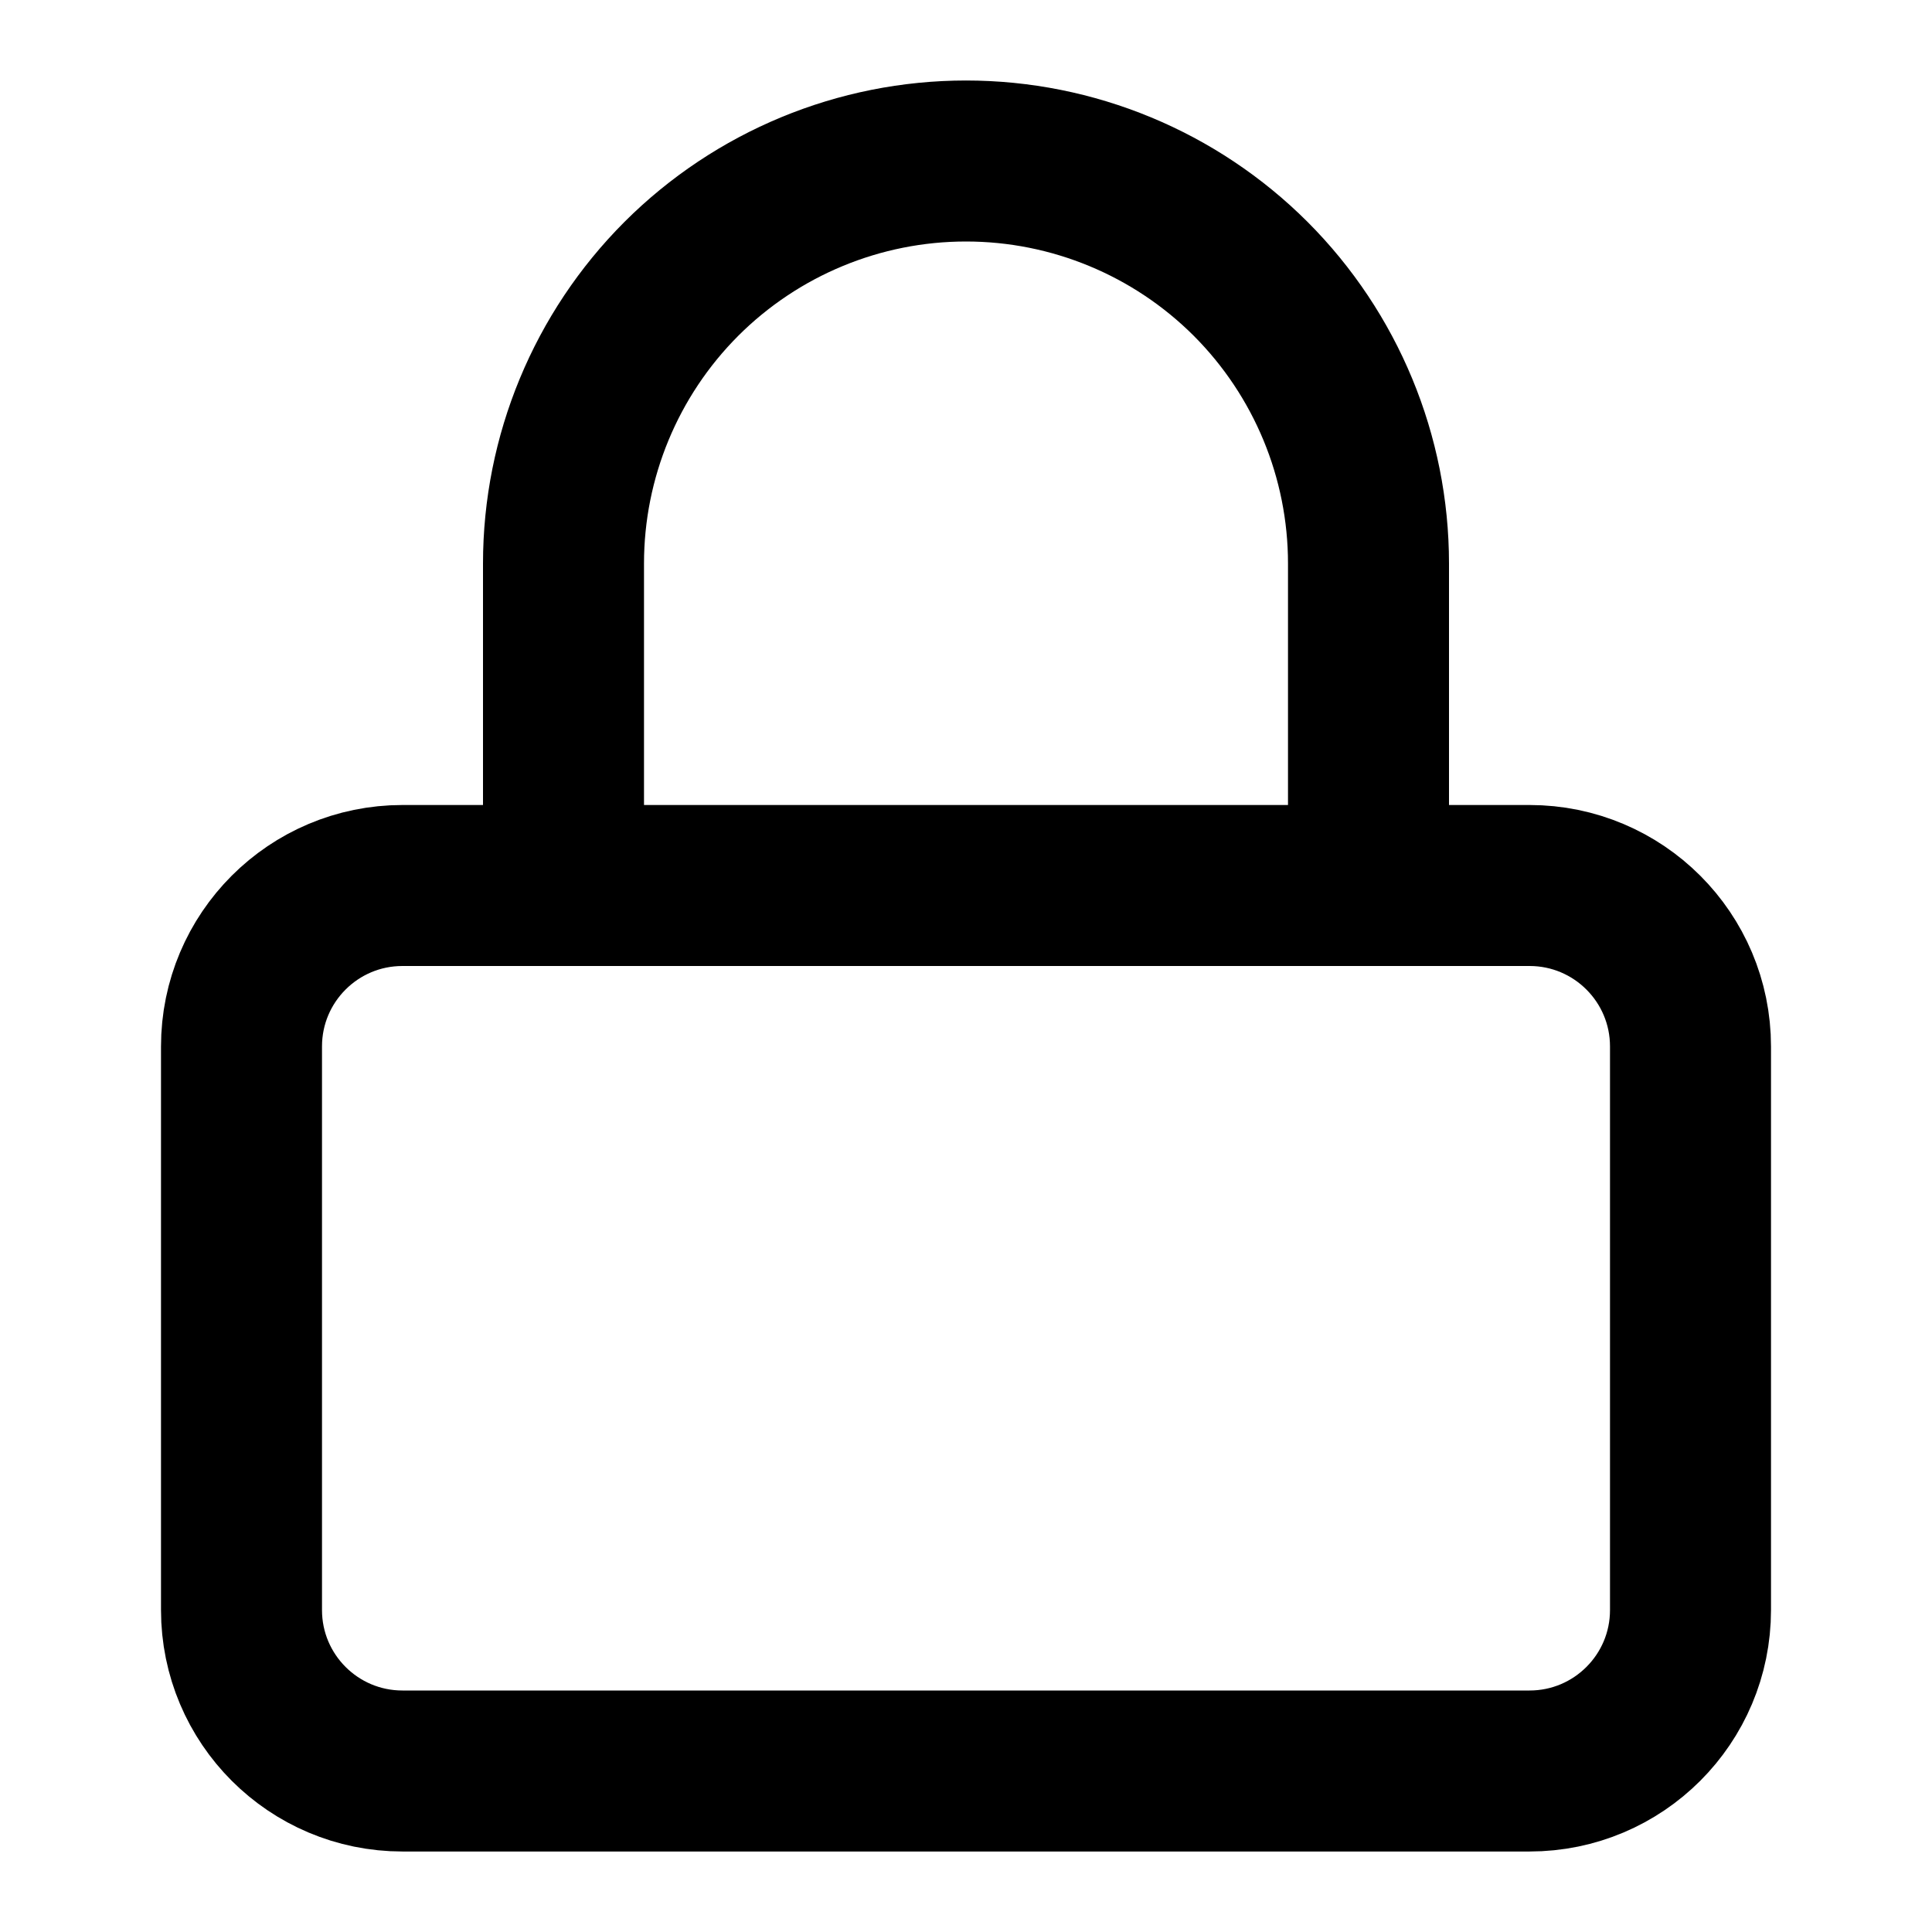
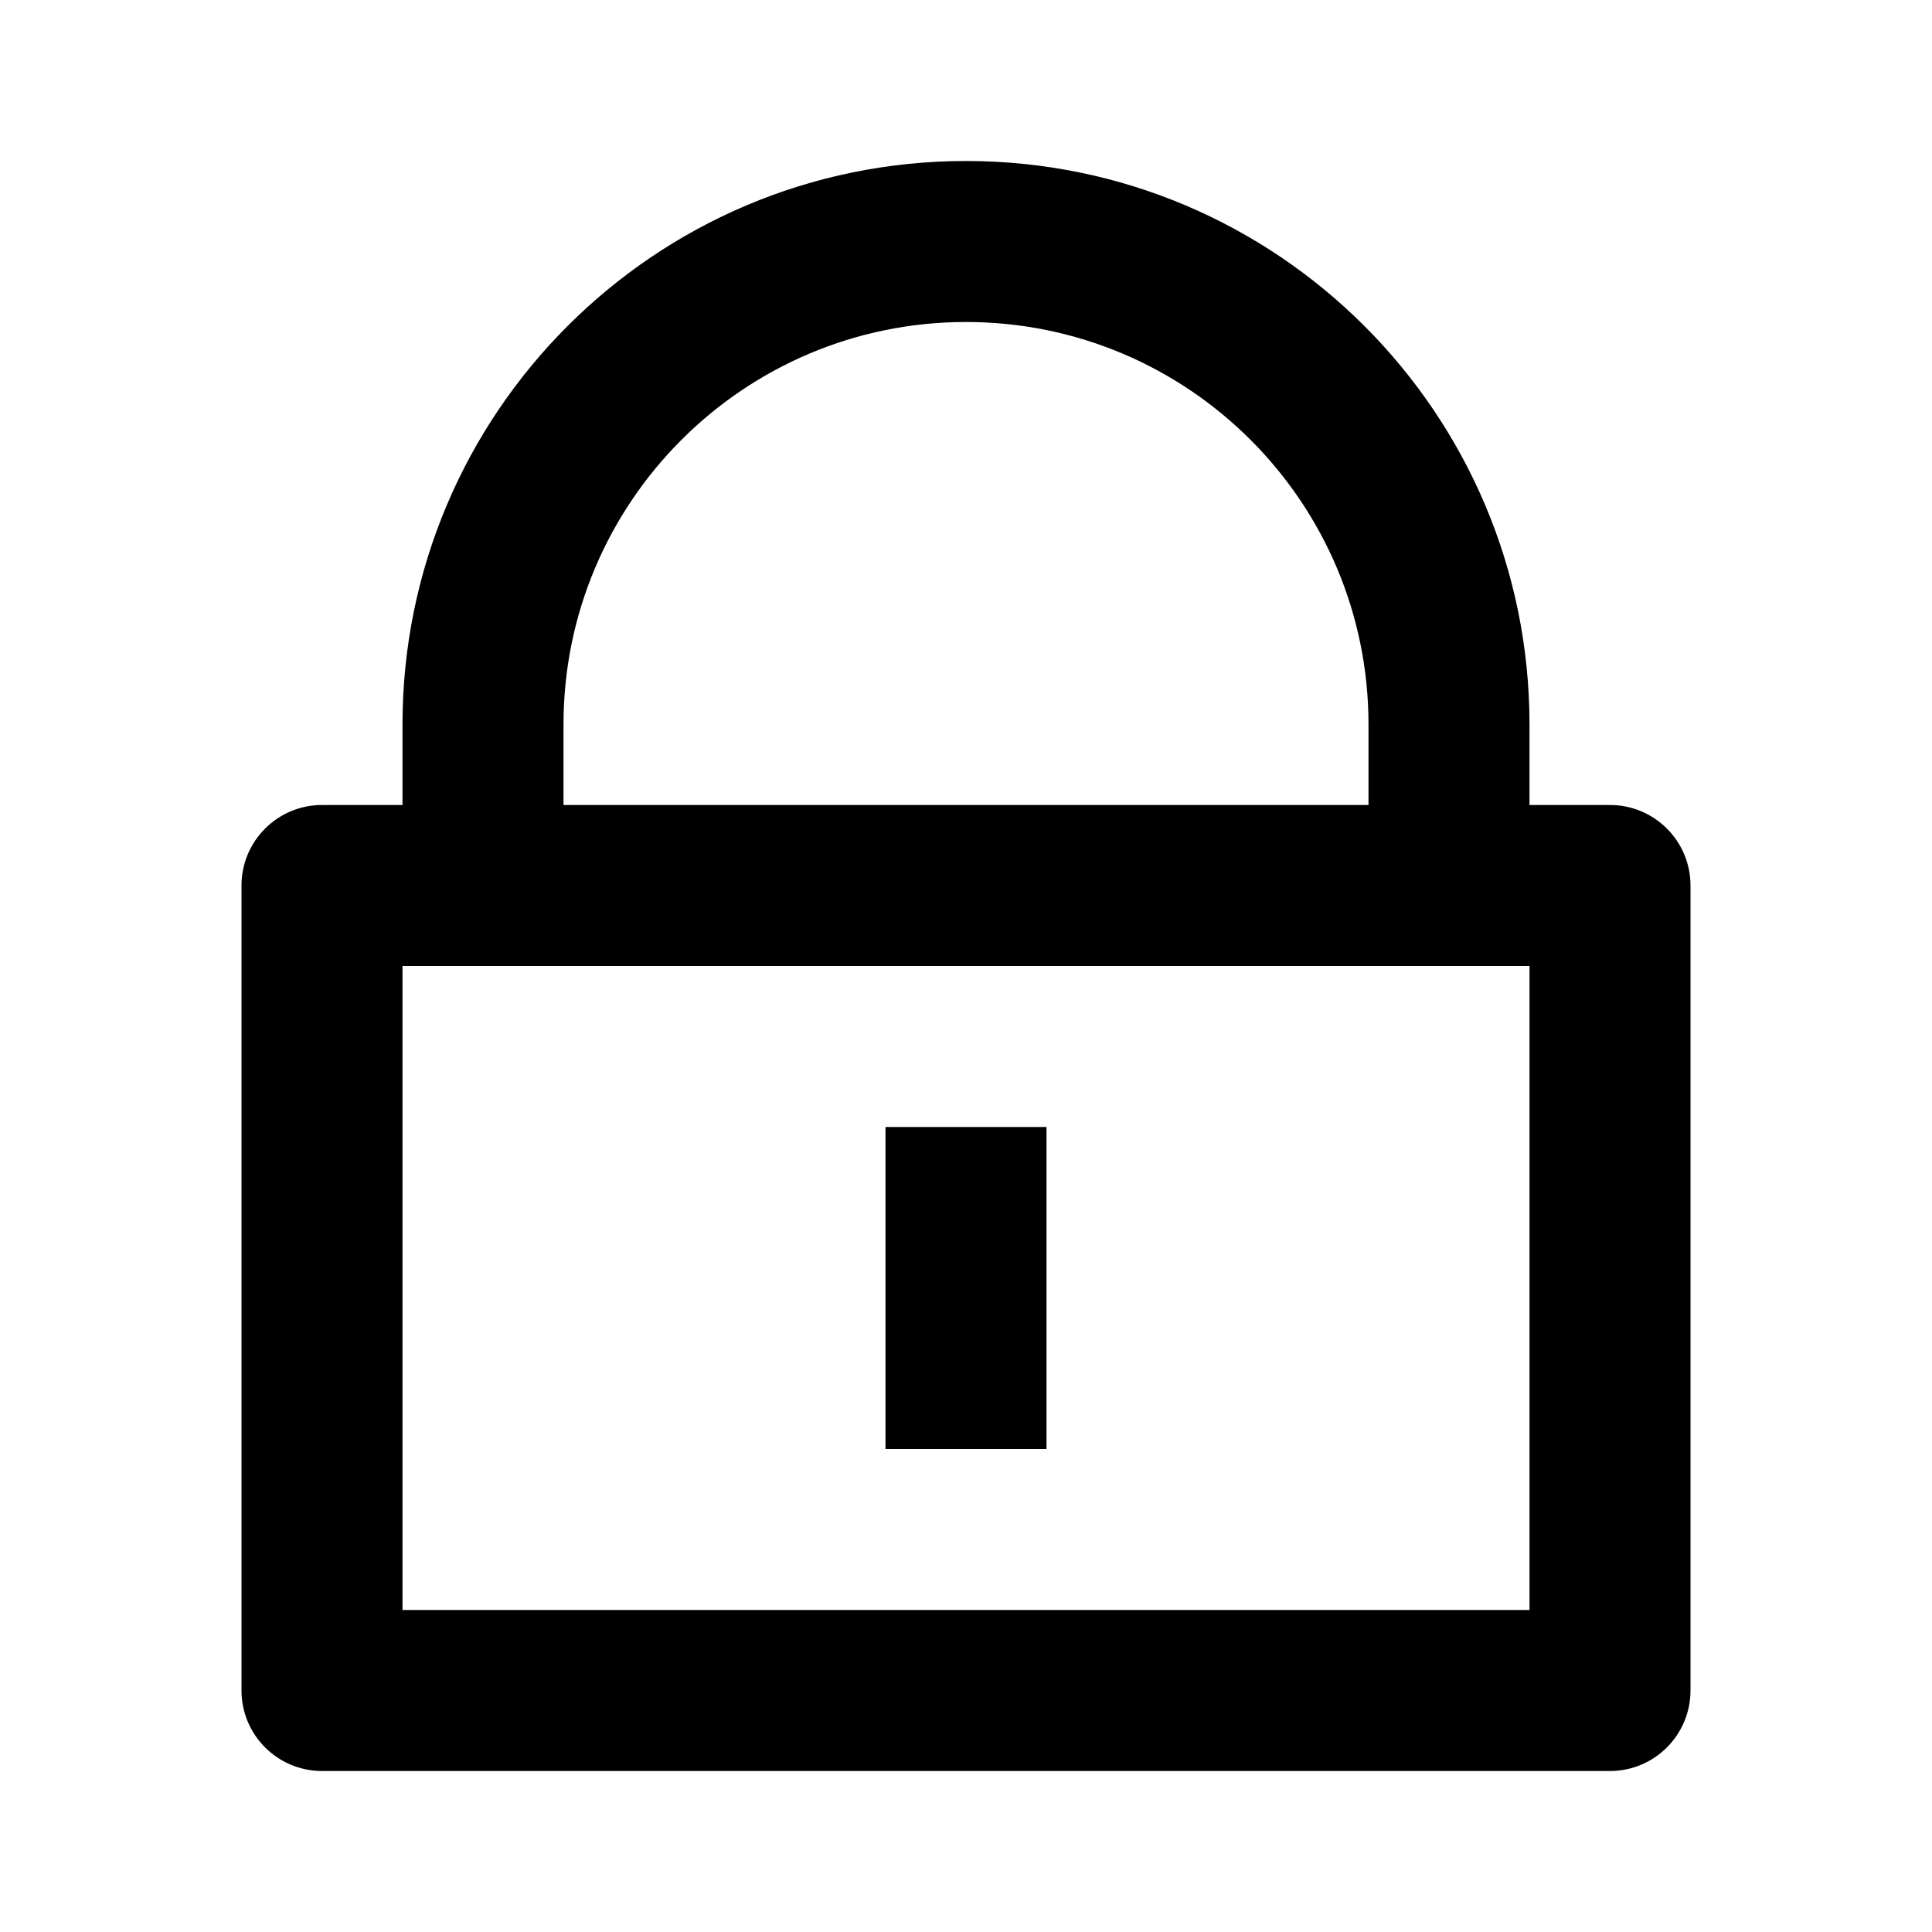
- <svg xmlns="http://www.w3.org/2000/svg" width="24" height="24" stroke="black" stroke-width="2" viewBox="0 0 24 24" fill="none">
-   <path d="M19 11H5C3.895 11 3 11.895 3 13V20C3 21.105 3.895 22 5 22H19C20.105 22 21 21.105 21 20V13C21 11.895 20.105 11 19 11Z" stroke-linecap="round" stroke-linejoin="round" />
-   <path d="M7 11V7C7 5.674 7.527 4.402 8.464 3.464C9.402 2.527 10.674 2 12 2C13.326 2 14.598 2.527 15.536 3.464C16.473 4.402 17 5.674 17 7V11" stroke-linecap="round" stroke-linejoin="round" />
+ <svg xmlns="http://www.w3.org/2000/svg" width="24" height="24" viewBox="0 0 24 24">
+   <path d="M19 10H20C20.552 10 21 10.448 21 11V21C21 21.552 20.552 22 20 22H4C3.448 22 3 21.552 3 21V11C3 10.448 3.448 10 4 10H5V9C5 5.134 8.134 2 12 2C15.866 2 19 5.134 19 9V10ZM5 12V20H19V12H5ZM11 14H13V18H11V14ZM17 10V9C17 6.239 14.761 4 12 4C9.239 4 7 6.239 7 9V10H17Z" />
</svg>
